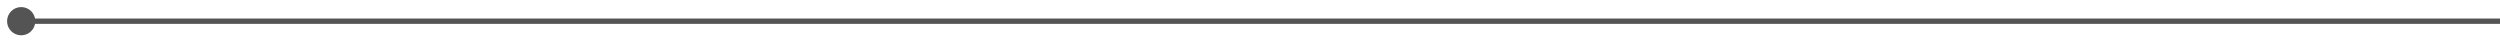
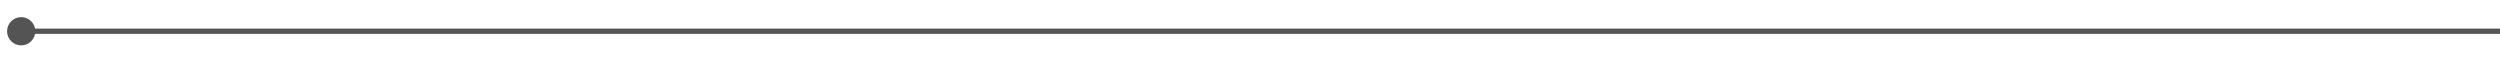
- <svg xmlns="http://www.w3.org/2000/svg" width="236" height="4" viewBox="0 0 236 4" fill="none">
+ <svg xmlns="http://www.w3.org/2000/svg" width="160" height="4" viewBox="0 0 236 4" fill="none">
  <path d="M0.667 2C0.667 2.736 1.264 3.333 2 3.333C2.736 3.333 3.333 2.736 3.333 2C3.333 1.264 2.736 0.667 2 0.667C1.264 0.667 0.667 1.264 0.667 2ZM2 2.25H236V1.75H2V2.25Z" fill="#545454" />
</svg>
